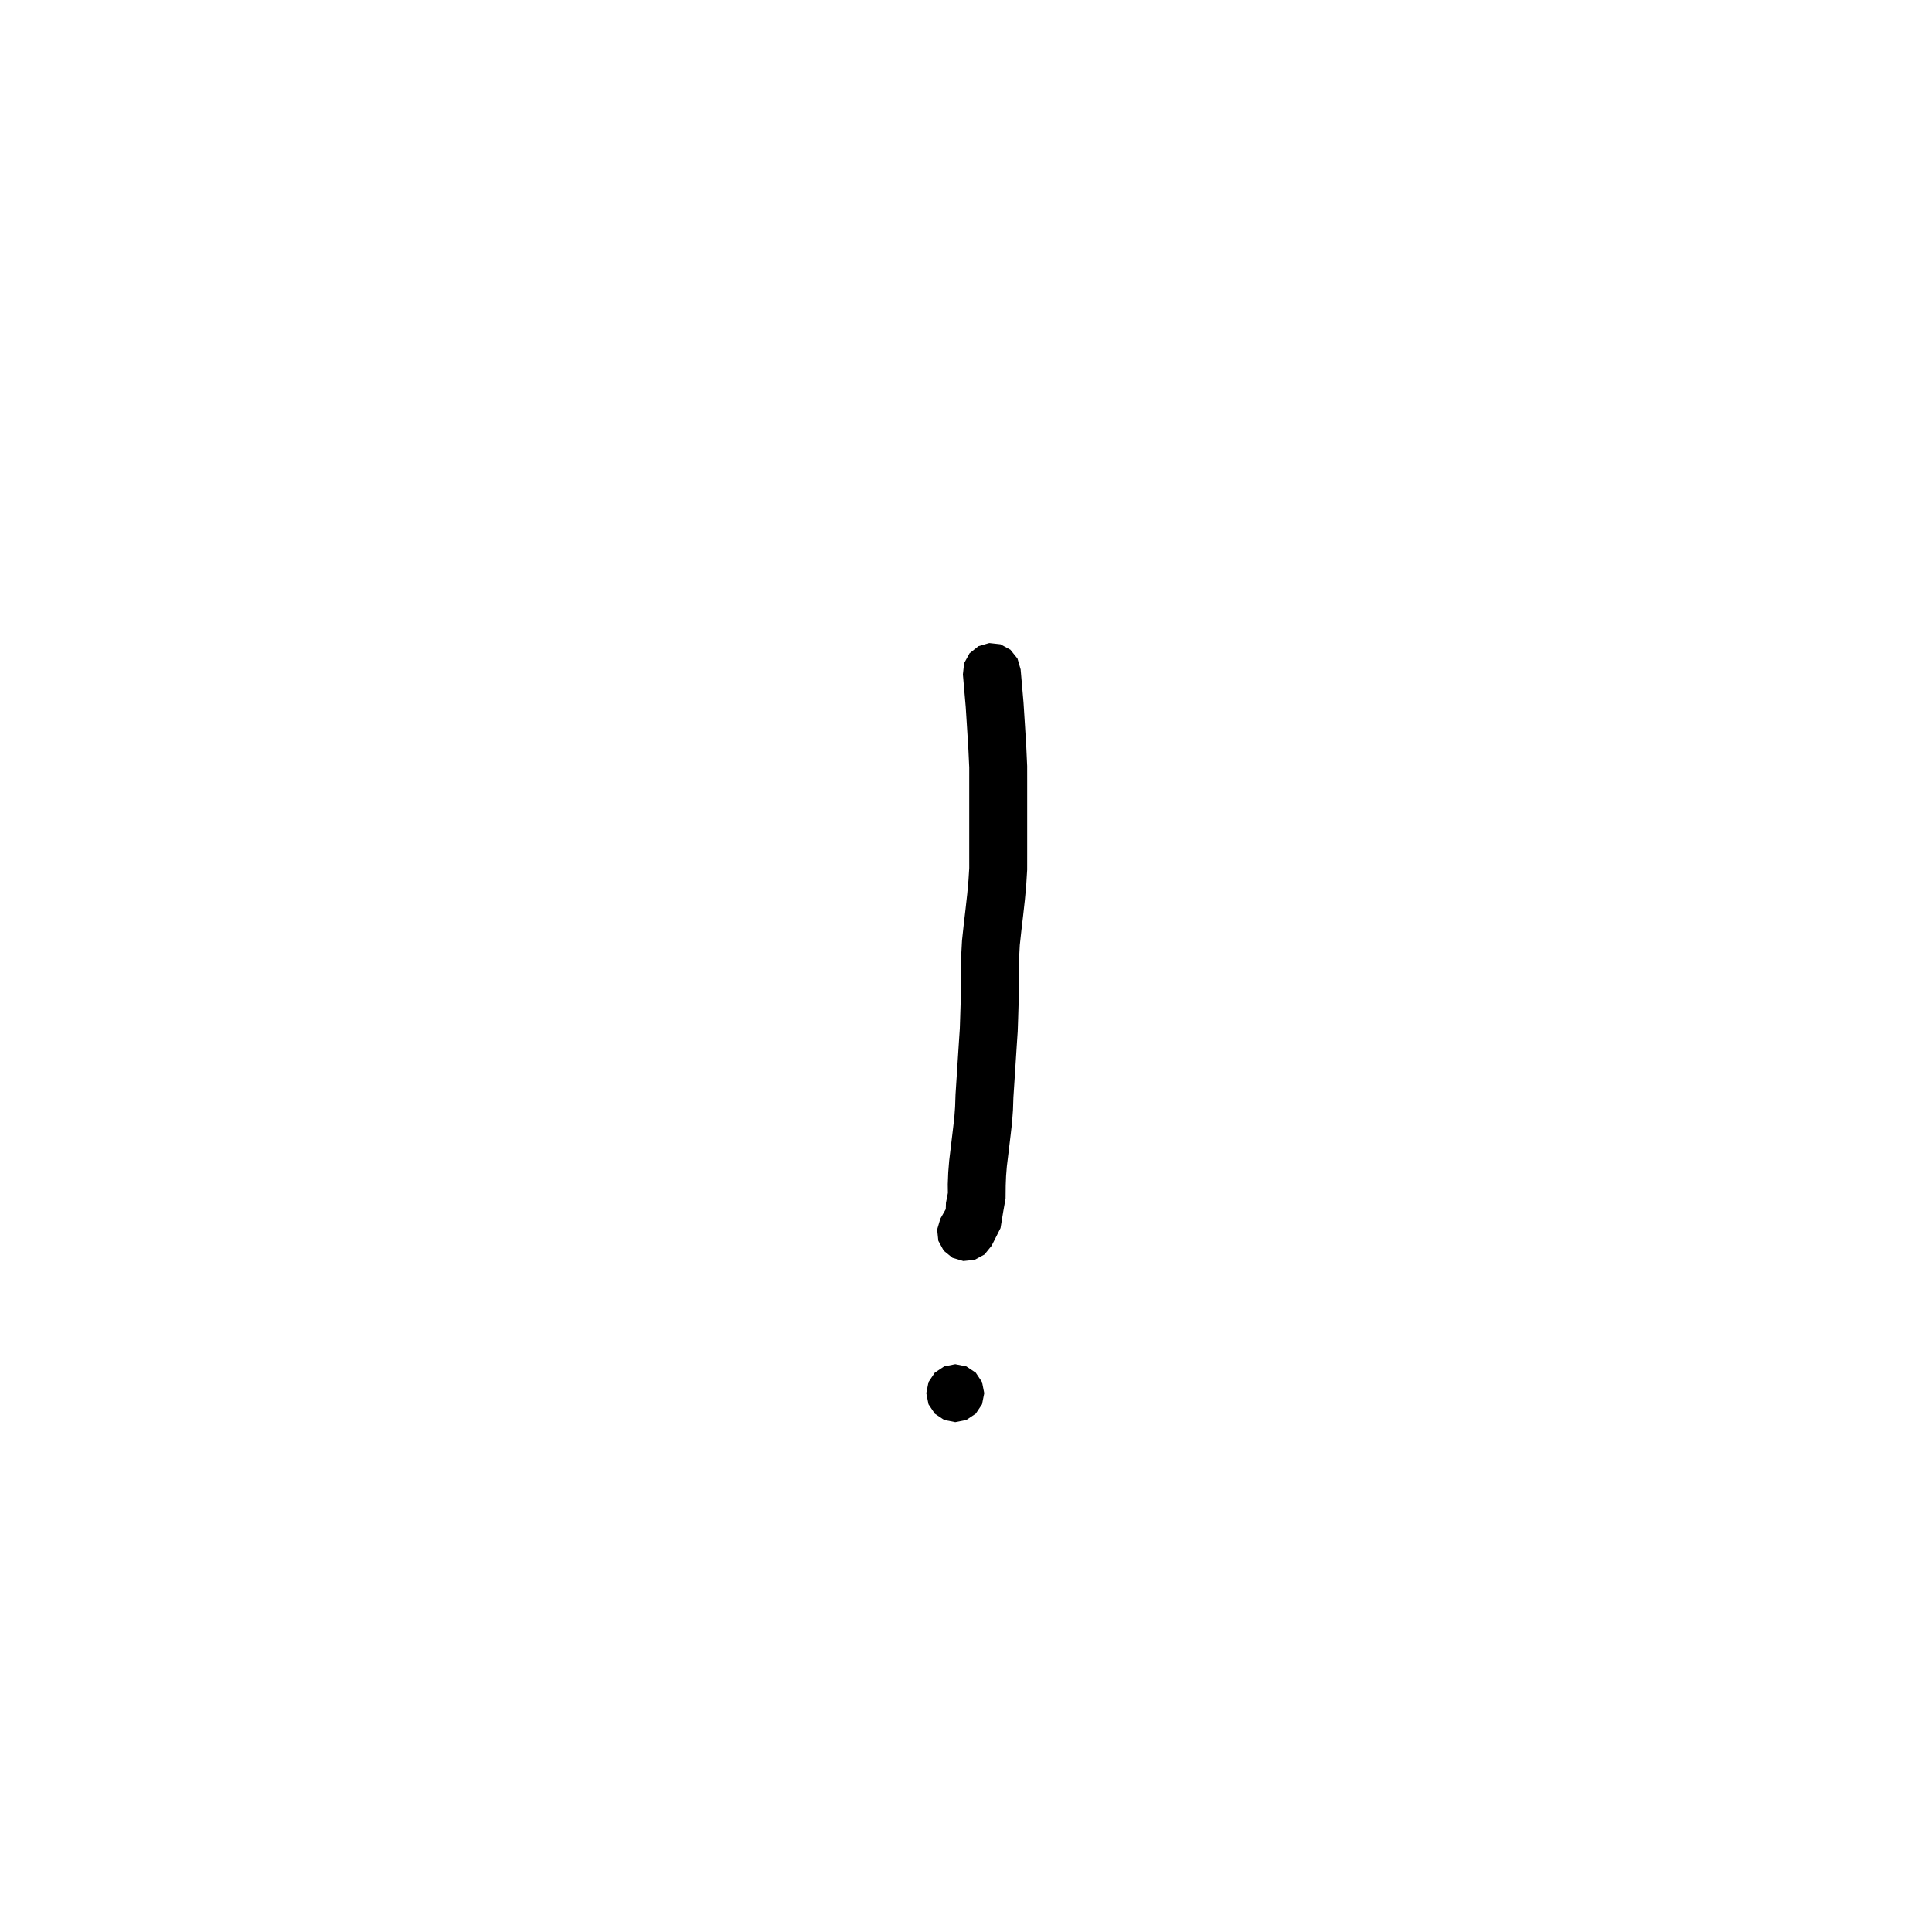
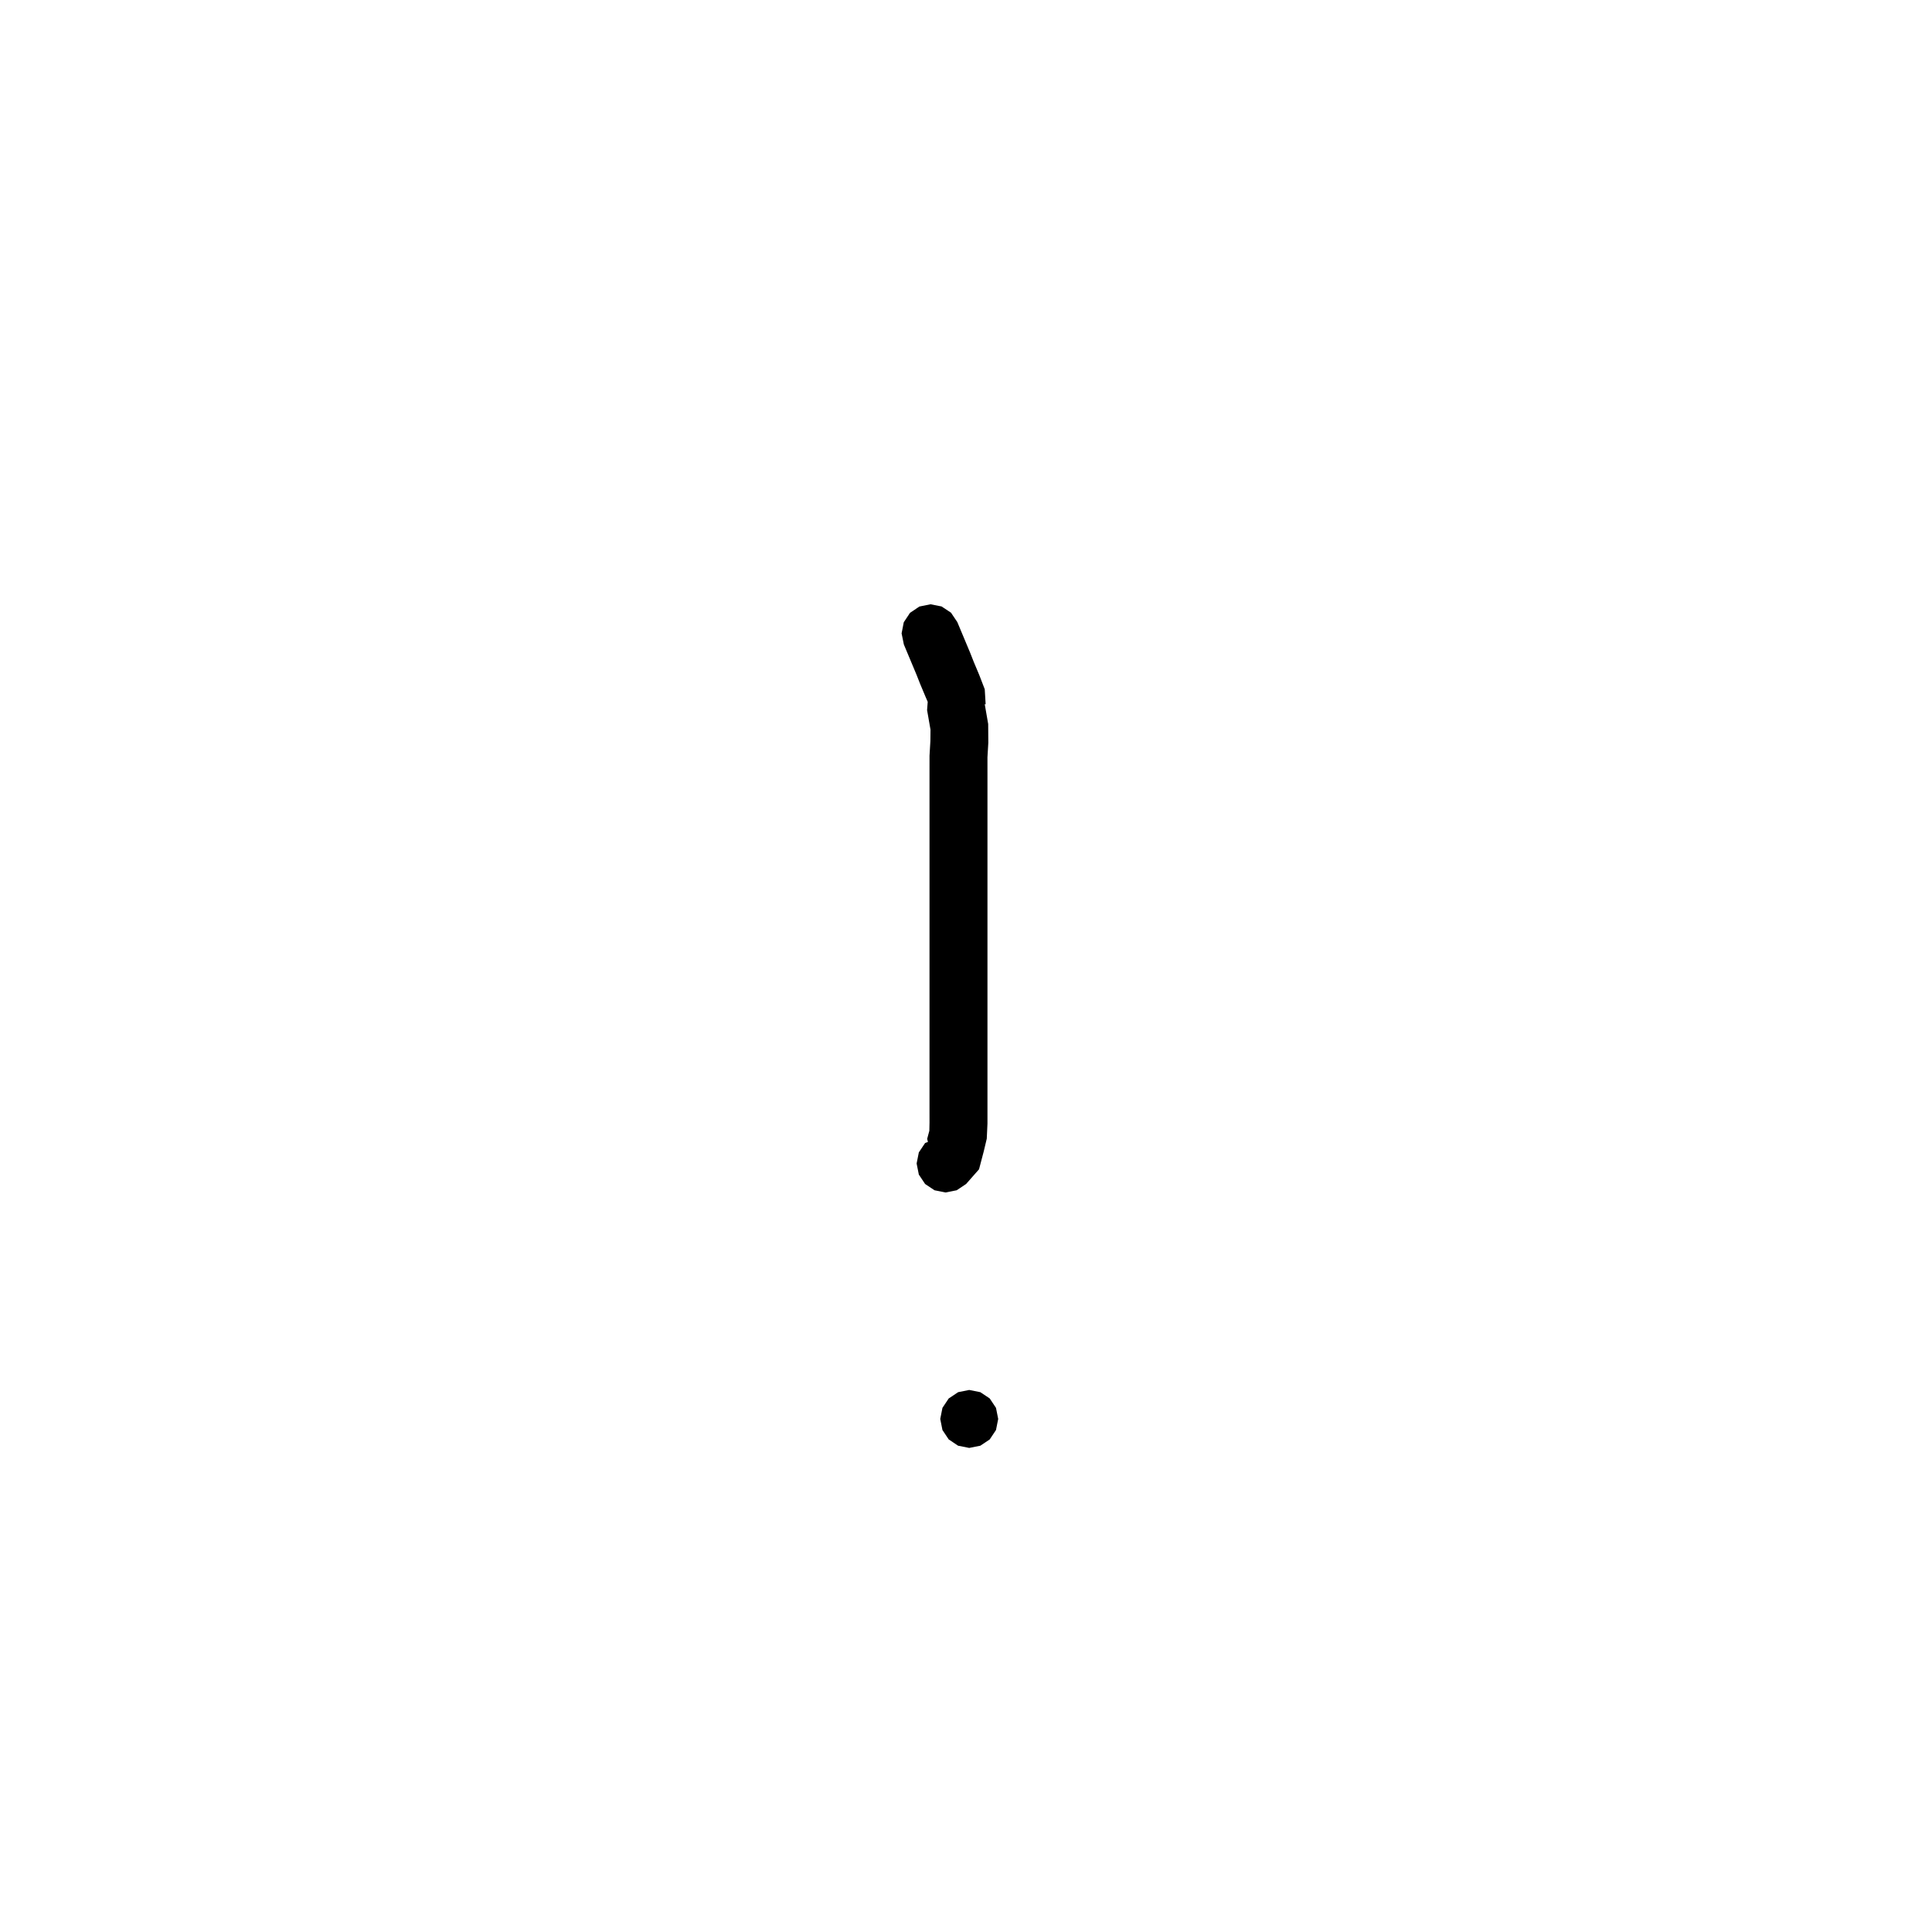
<svg xmlns="http://www.w3.org/2000/svg" viewBox="0 0 300 300" width="300" height="300">
-   <path d="M 149.517 104.723 L 149.958 109.792 L 150.175 113.214 L 150.373 116.444 L 150.502 119.19 L 150.5 121.067 L 150.5 123.133 L 150.5 125.467 L 150.5 127.933 L 150.5 130.267 L 150.5 132.667 L 150.502 134.797 L 150.38 136.722 L 150.19 138.812 L 149.929 141.156 L 149.662 143.429 L 149.381 146.036 L 149.237 148.682 L 149.167 151.202 L 149.167 153.533 L 149.167 155.732 L 149.102 157.788 L 149.039 159.709 L 148.91 161.639 L 148.776 163.71 L 148.643 165.777 L 148.509 167.844 L 148.372 169.975 L 148.306 171.893 L 148.187 173.511 L 147.997 175.141 L 147.799 176.797 L 147.599 178.464 L 147.389 180.219 L 147.241 182.064 L 147.168 183.91 L 147.187 185.236 L 146.887 186.772 L 146.857 187.755 L 146.018 189.237 L 145.519 190.921 L 145.702 192.667 L 146.54 194.21 L 147.904 195.315 L 149.588 195.814 L 151.334 195.631 L 152.877 194.794 L 153.982 193.429 L 155.365 190.689 L 155.779 188.161 L 156.146 186.097 L 156.166 184.09 L 156.225 182.603 L 156.344 181.114 L 156.535 179.536 L 156.735 177.869 L 156.936 176.192 L 157.147 174.356 L 157.294 172.374 L 157.361 170.425 L 157.491 168.423 L 157.624 166.356 L 157.757 164.29 L 157.89 162.228 L 158.028 160.158 L 158.098 158.078 L 158.166 155.868 L 158.167 153.533 L 158.166 151.331 L 158.23 149.051 L 158.352 146.764 L 158.605 144.437 L 158.871 142.178 L 159.144 139.721 L 159.353 137.412 L 159.498 135.07 L 159.5 132.667 L 159.5 130.267 L 159.5 127.933 L 159.5 125.467 L 159.5 123.133 L 159.5 121.067 L 159.498 118.943 L 159.36 115.956 L 159.158 112.653 L 158.931 109.097 L 158.483 103.944 L 157.993 102.258 L 156.894 100.888 L 155.355 100.042 L 153.61 99.85 L 151.924 100.341 L 150.554 101.439 L 149.709 102.978 Z" fill="black" fill-rule="nonzero" />
-   <path d="M 152.833 216.333 L 152.491 214.611 L 151.515 213.151 L 150.055 212.176 L 148.333 211.833 L 146.611 212.176 L 145.151 213.151 L 144.176 214.611 L 143.833 216.333 L 144.176 218.055 L 145.151 219.515 L 146.611 220.491 L 148.333 220.833 L 150.055 220.491 L 151.515 219.515 L 152.491 218.055 Z" fill="black" fill-rule="nonzero" />
+   <path d="M 140.349 100.071 L 142.341 104.829 L 142.868 106.171 L 143.737 108.243 L 144.223 109.374 L 144.082 108.626 L 143.957 110.263 L 144.488 113.309 L 144.469 115.07 L 144.335 117.34 L 144.333 119.933 L 144.333 122.333 L 144.333 124.733 L 144.333 126.933 L 144.333 129.133 L 144.333 131.067 L 144.333 133.2 L 144.333 135.067 L 144.333 136.933 L 144.333 139.067 L 144.333 141.333 L 144.333 143.667 L 144.333 146.133 L 144.333 148.733 L 144.333 151.267 L 144.333 153.8 L 144.333 156.133 L 144.333 158.4 L 144.333 160.6 L 144.333 162.6 L 144.333 164.6 L 144.333 166.6 L 144.333 168.6 L 144.333 170.533 L 144.333 172.533 L 144.334 174.318 L 144.308 175.588 L 143.971 176.837 L 144.088 177.322 L 143.651 177.485 L 142.676 178.945 L 142.333 180.667 L 142.676 182.389 L 143.651 183.849 L 145.111 184.824 L 146.833 185.167 L 148.555 184.824 L 150.015 183.849 L 152.024 181.567 L 152.762 178.763 L 153.225 176.812 L 153.333 174.482 L 153.333 172.533 L 153.333 170.533 L 153.333 168.6 L 153.333 166.6 L 153.333 164.6 L 153.333 162.6 L 153.333 160.6 L 153.333 158.4 L 153.333 156.133 L 153.333 153.8 L 153.333 151.267 L 153.333 148.733 L 153.333 146.133 L 153.333 143.667 L 153.333 141.333 L 153.333 139.067 L 153.333 136.933 L 153.333 135.067 L 153.333 133.2 L 153.333 131.067 L 153.333 129.133 L 153.333 126.933 L 153.333 124.733 L 153.333 122.333 L 153.333 119.933 L 153.332 117.593 L 153.465 115.33 L 153.445 112.424 L 152.909 109.337 L 153.051 109.374 L 152.911 107.026 L 152.063 104.824 L 151.198 102.763 L 150.659 101.393 L 148.651 96.596 L 147.67 95.139 L 146.207 94.169 L 144.483 93.833 L 142.762 94.182 L 141.306 95.163 L 140.336 96.627 L 140 98.35 Z" fill="black" fill-rule="nonzero" />
+   <path d="M 155 220.333 L 154.657 218.611 L 153.682 217.151 L 152.222 216.176 L 150.5 215.833 L 148.778 216.176 L 147.318 217.151 L 146.343 218.611 L 146 220.333 L 146.343 222.055 L 147.318 223.515 L 148.778 224.491 L 150.5 224.833 L 152.222 224.491 L 153.682 223.515 L 154.657 222.055 Z" fill="black" fill-rule="nonzero" />
</svg>
